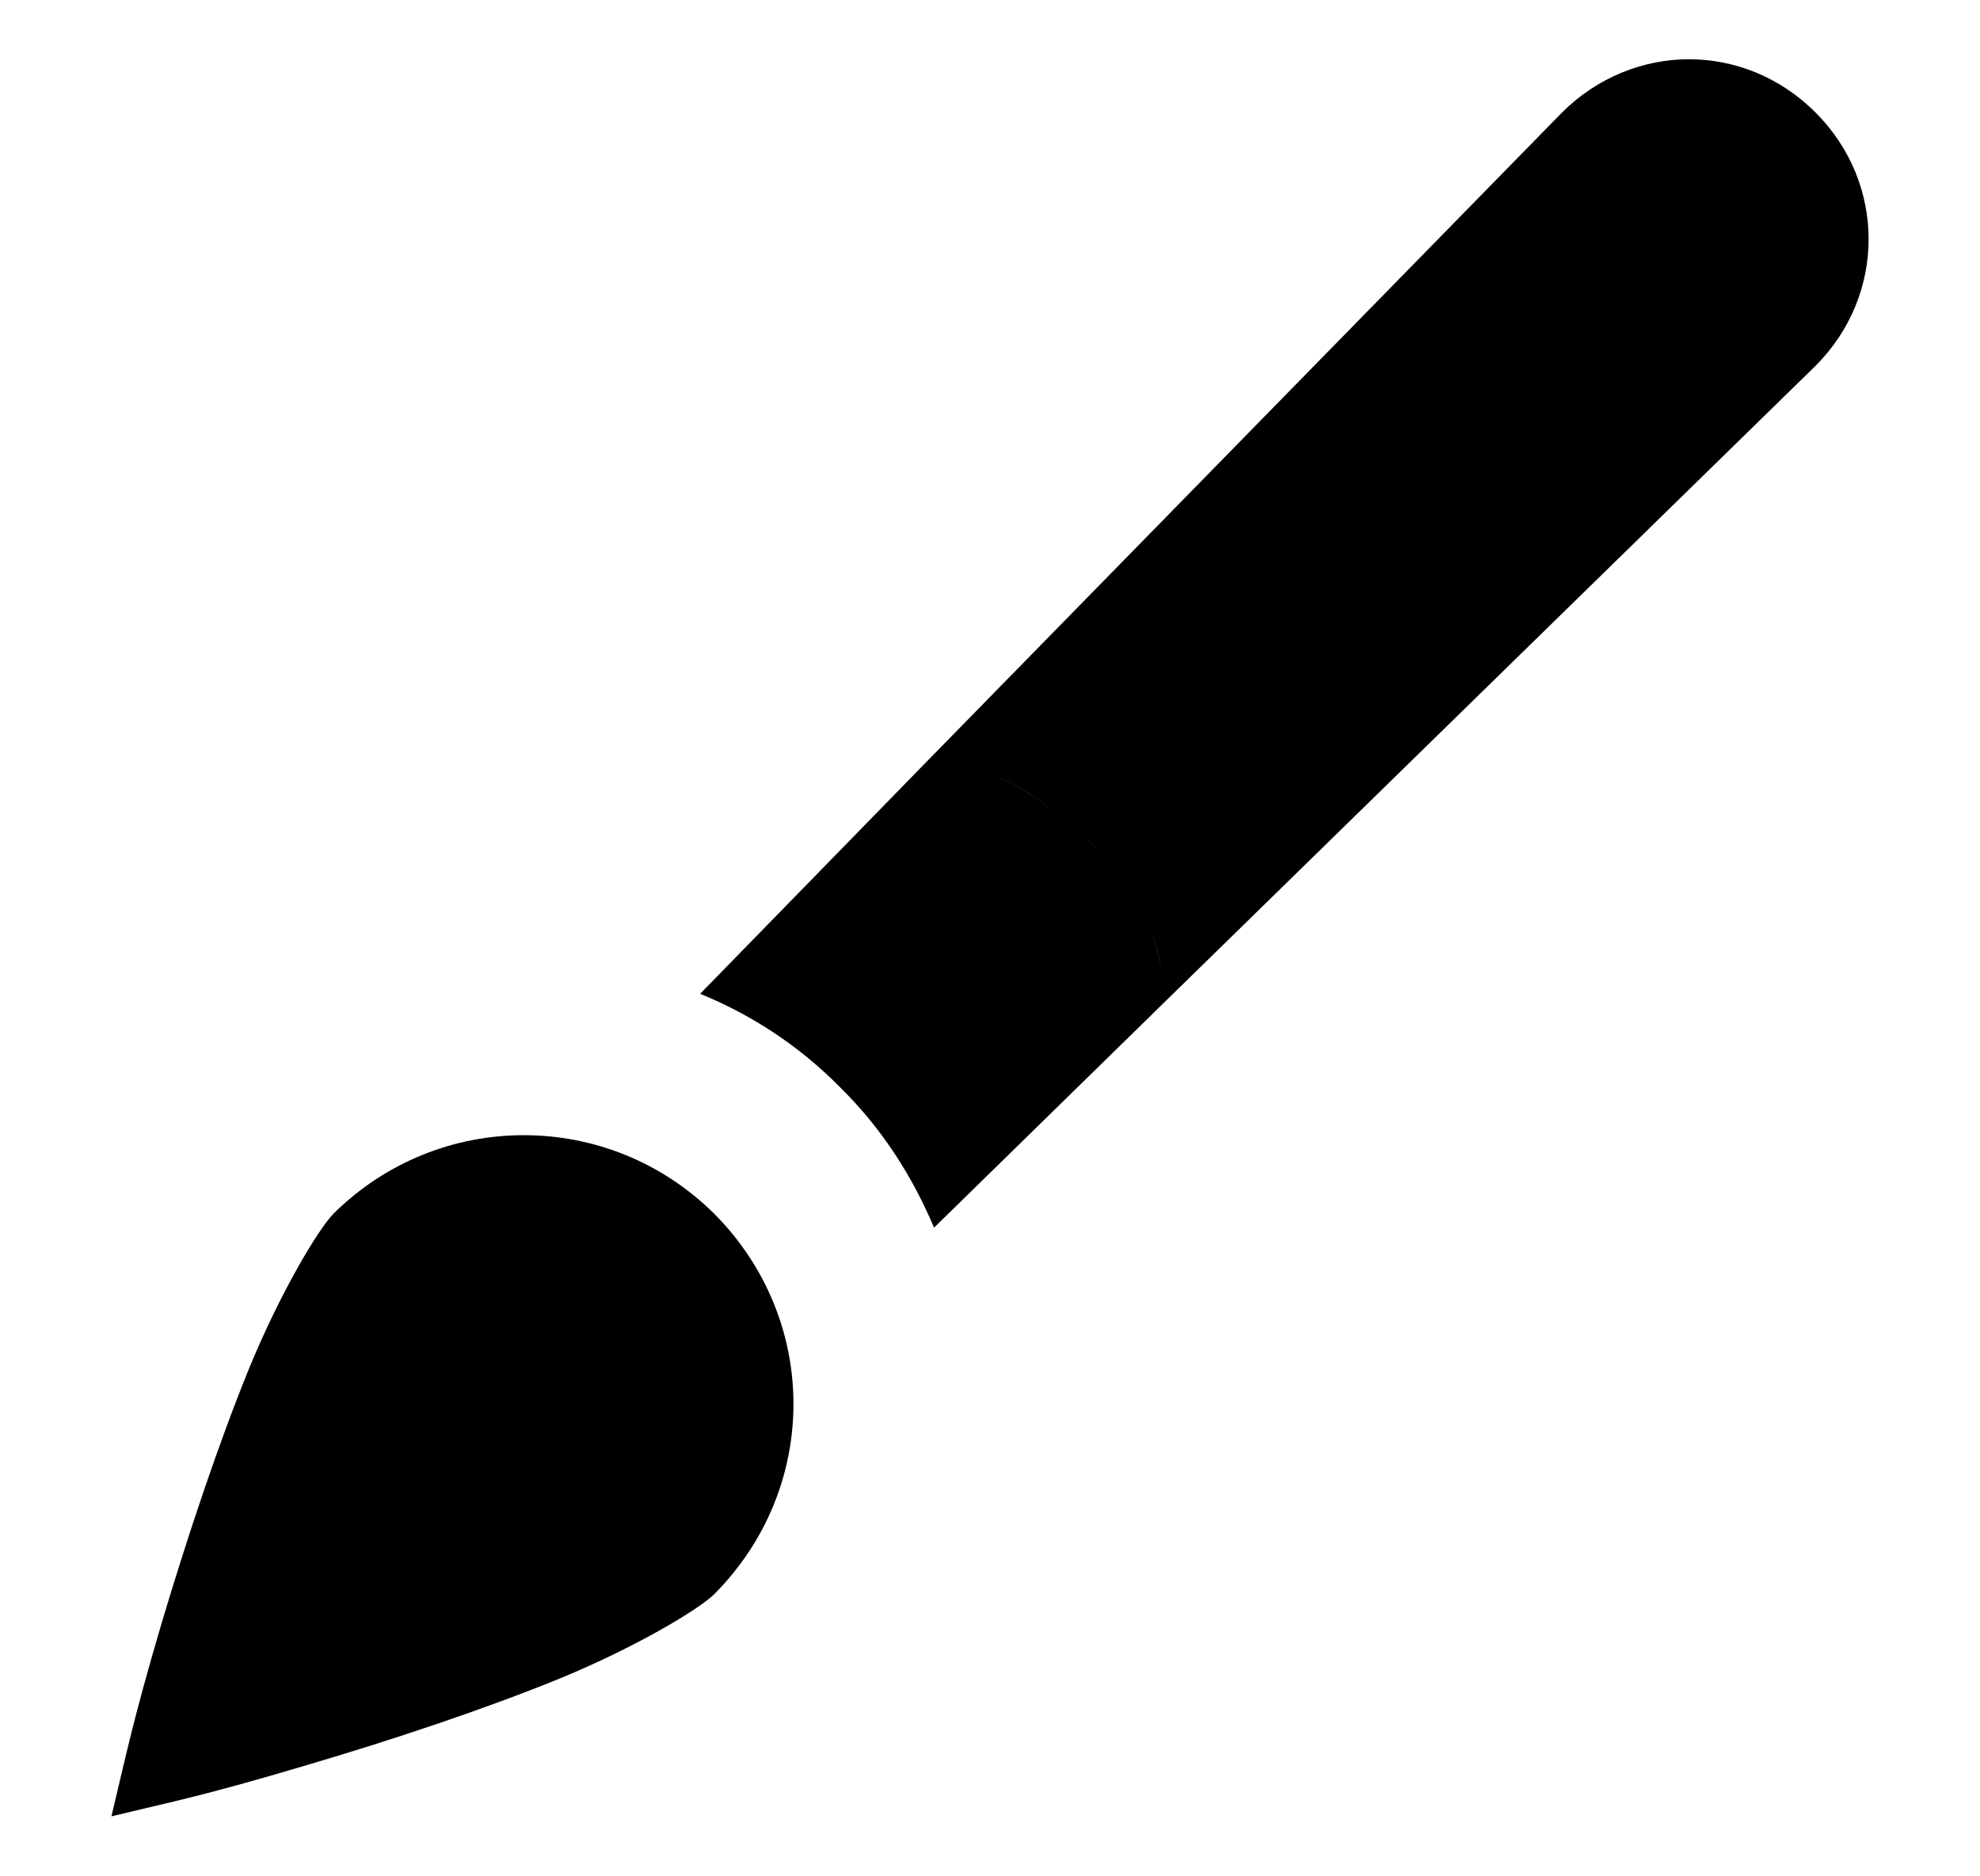
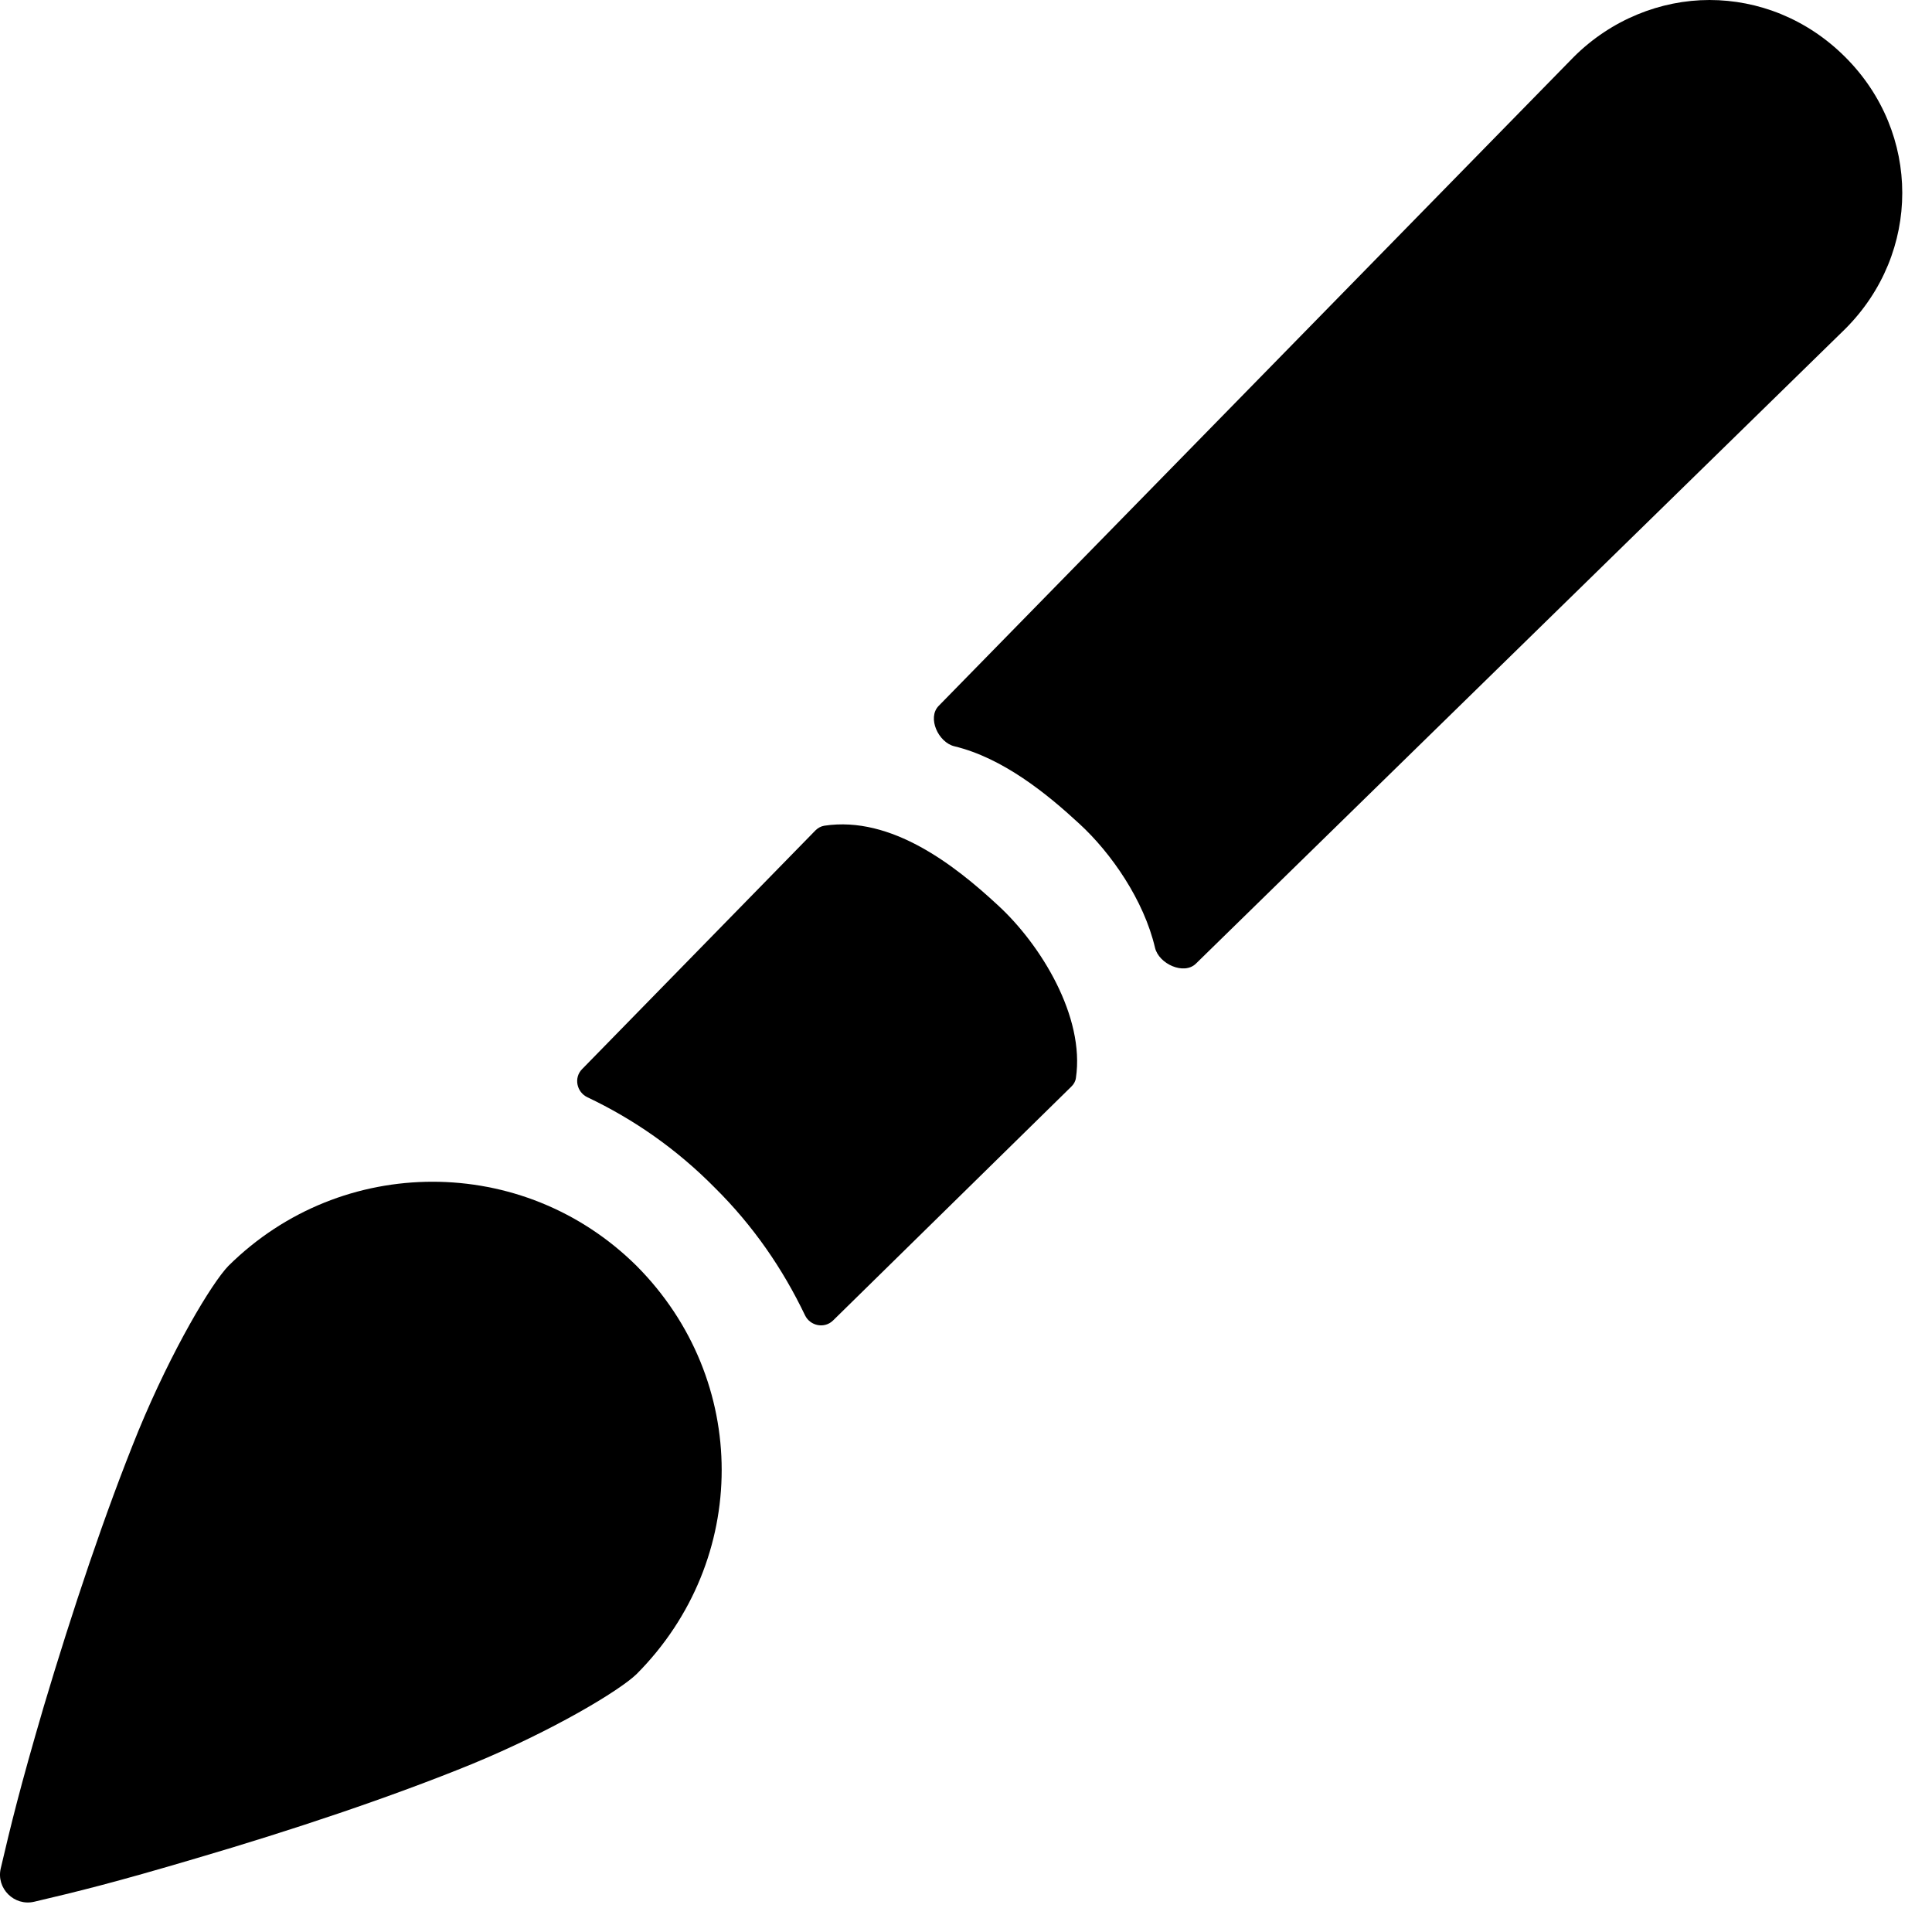
- <svg xmlns="http://www.w3.org/2000/svg" width="100%" height="100%" viewBox="0 0 19 18" version="1.1" xml:space="preserve" style="fill-rule:evenodd;clip-rule:evenodd;stroke-linejoin:round;stroke-miterlimit:2;">
-   <g transform="matrix(1.719861,-0,0,1.719861,-4.432718,-4.584207)">
-     <path d="M12,2.996C12.254,2.996 12.508,3.094 12.707,3.293C13.102,3.688 13.102,4.312 12.707,4.707L9.051,8.281C9.117,7.958 8.881,7.565 8.648,7.352C8.422,7.143 8.079,6.873 7.719,6.945L11.293,3.293C11.488,3.098 11.746,2.996 12,2.996L12,2.996ZM7.719,6.945C7.95,6.897 8.247,6.978 8.648,7.352C9.021,7.698 9.099,8.113 9.051,8.281L7.789,9.516C7.668,9.23 7.5,8.965 7.266,8.734C7.035,8.5 6.77,8.328 6.484,8.211L7.719,6.945ZM5.5,9C5.883,9 6.266,9.145 6.562,9.438C7.152,10.031 7.152,10.969 6.562,11.562C6.473,11.648 6.129,11.855 5.703,12.031C5.281,12.203 4.766,12.375 4.273,12.52C3.707,12.688 3.555,12.715 3.199,12.801C3.285,12.445 3.312,12.293 3.477,11.73C3.625,11.234 3.797,10.719 3.969,10.297C4.145,9.871 4.352,9.527 4.438,9.438C4.734,9.145 5.117,9 5.5,9L5.5,9Z" style="fill-rule:nonzero;" />
-   </g>
+ <svg xmlns="http://www.w3.org/2000/svg" width="18" height="18" viewBox="0 0 18 18" fill="none">
+   <path d="M4.03 11.01C4.716 11.01 5.401 11.269 5.931 11.794C6.988 12.856 6.988 14.535 5.931 15.597C5.772 15.751 5.156 16.122 4.393 16.437C3.638 16.745 2.716 17.053 1.833 17.312C1.061 17.541 0.719 17.624 0.319 17.718C0.132 17.762 -0.037 17.593 0.007 17.407C0.101 17.006 0.183 16.665 0.408 15.898C0.673 15.01 0.981 14.088 1.289 13.332C1.604 12.569 1.974 11.953 2.128 11.794C2.658 11.269 3.344 11.01 4.03 11.01Z" fill="currentColor" />
+   <path d="M9.294 8.431C9.699 8.801 10.109 9.475 10.024 10.043C10.02 10.074 10.004 10.102 9.981 10.124L7.761 12.303C7.681 12.381 7.548 12.354 7.5 12.254C7.293 11.822 7.019 11.421 6.659 11.065C6.304 10.705 5.903 10.427 5.473 10.223C5.372 10.175 5.344 10.041 5.423 9.961L7.598 7.736C7.62 7.714 7.649 7.698 7.68 7.693C8.307 7.598 8.9 8.066 9.294 8.431Z" fill="currentColor" />
+   <path d="M17.192 0.532C17.9 1.239 17.9 2.356 17.192 3.064L11.142 8.978C11.031 9.087 10.797 8.981 10.761 8.83C10.658 8.389 10.354 7.947 10.053 7.672C9.755 7.396 9.344 7.062 8.892 6.953C8.742 6.917 8.637 6.688 8.745 6.577L14.661 0.532C15.01 0.183 15.472 0 15.927 0C16.381 0 16.836 0.176 17.192 0.532Z" fill="currentColor" />
</svg>
